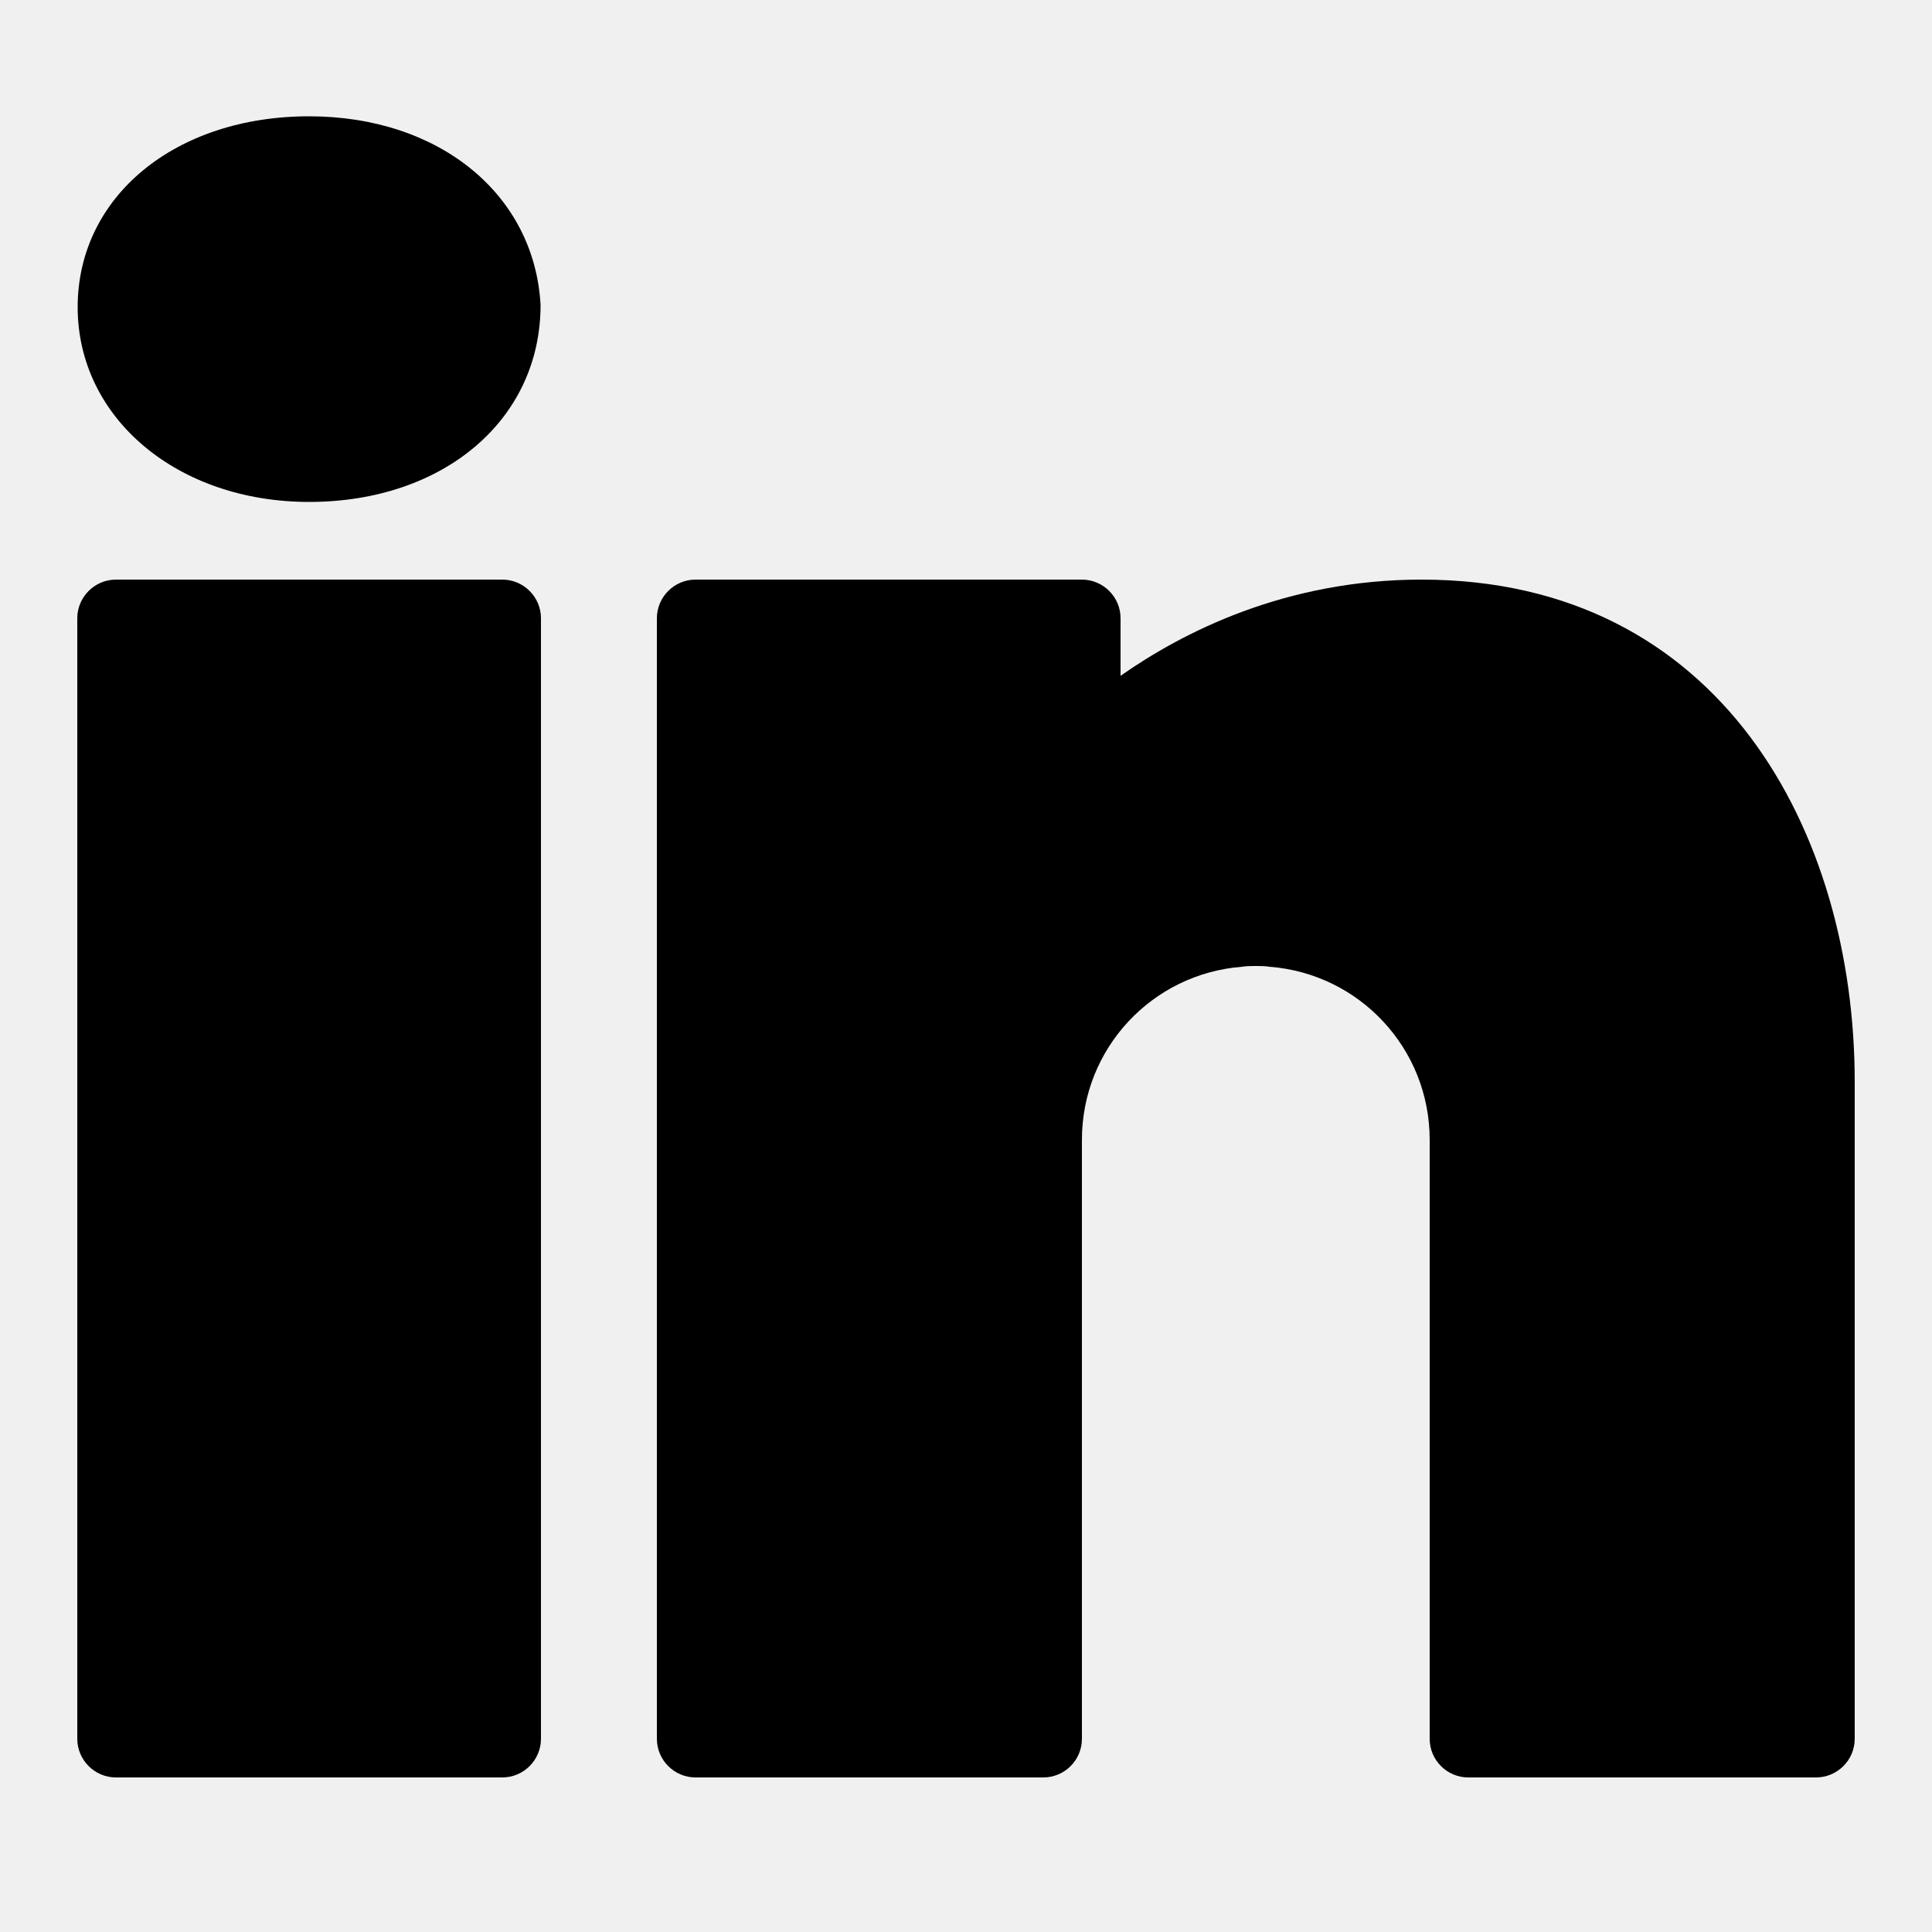
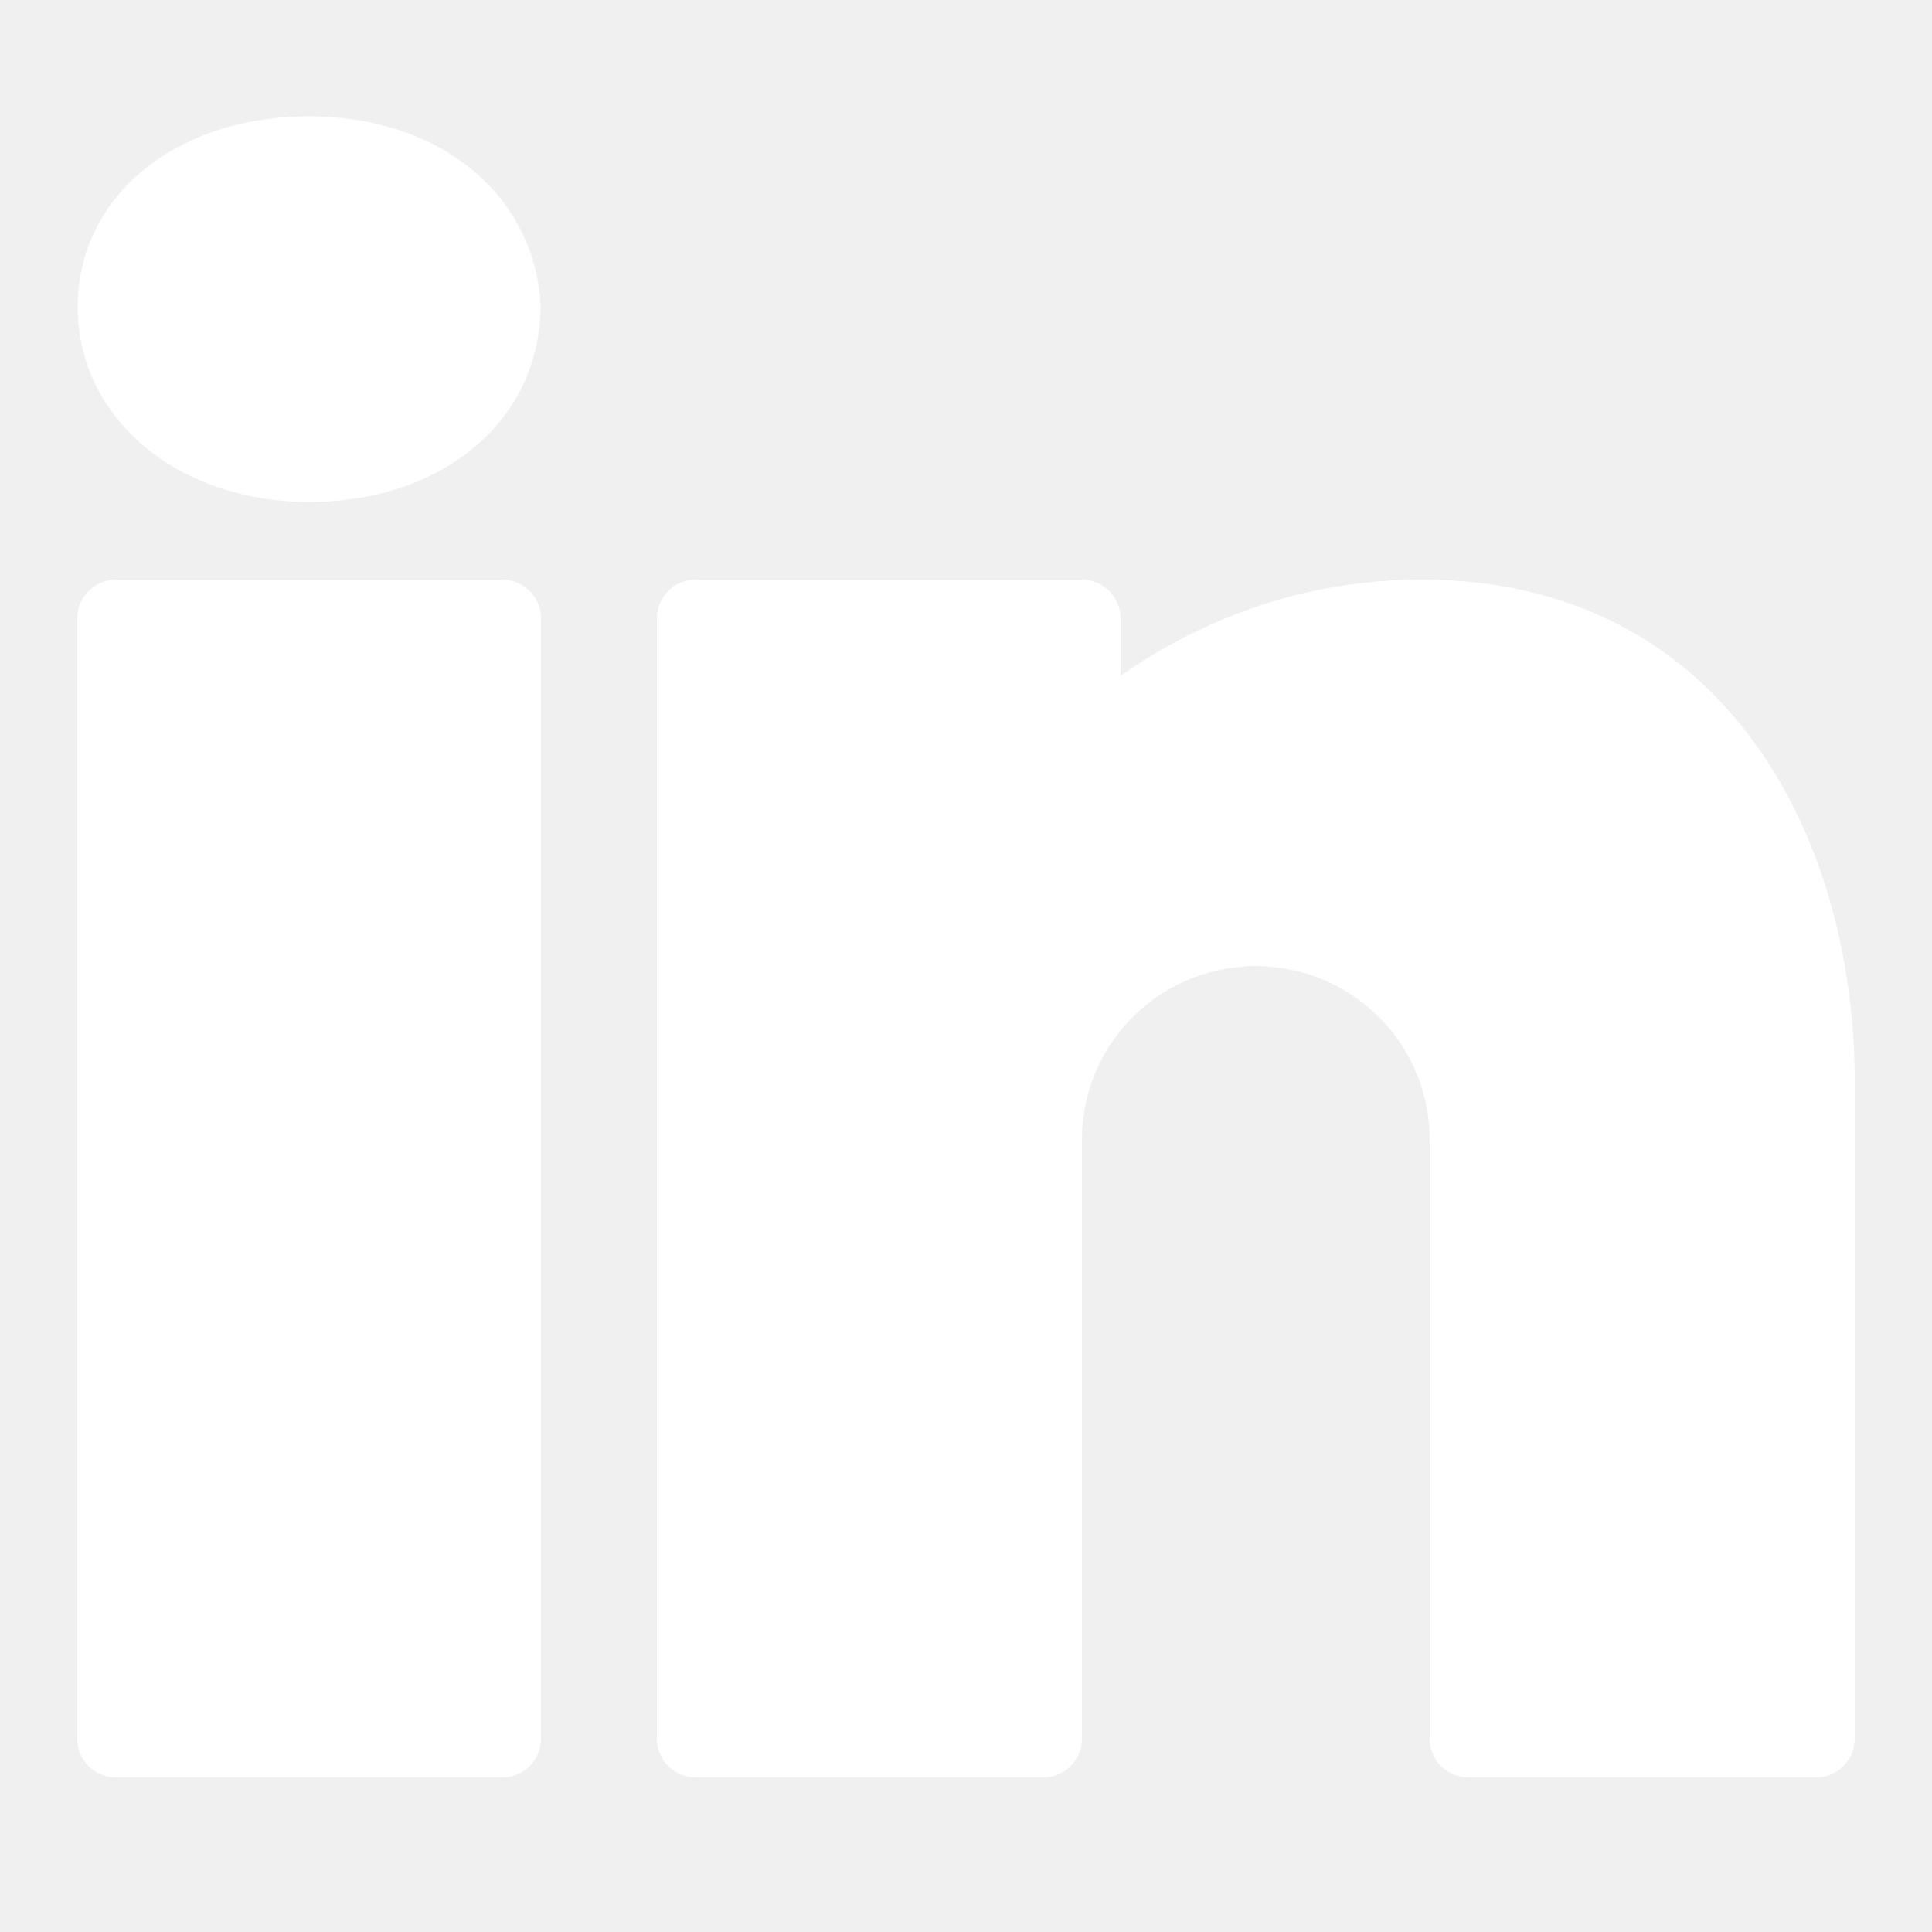
- <svg xmlns="http://www.w3.org/2000/svg" viewBox="0 0 50 50" width="50px" height="50px">
+ <svg xmlns="http://www.w3.org/2000/svg" fill="white" viewBox="0 0 50 50" width="50px" height="50px">
  <path d="M 8 3.01 C 4.53 3.01 2.01 5.089 2.01 7.949 C 2.01 10.819 4.59 12.99 8 12.99 C 11.47 12.99 13.99 10.871 13.99 7.891 C 13.83 5.021 11.36 3.01 8 3.01 z M 3 15 C 2.45 15 2 15.45 2 16 L 2 45 C 2 45.55 2.45 46 3 46 L 13 46 C 13.55 46 14 45.55 14 45 L 14 16 C 14 15.45 13.55 15 13 15 L 3 15 z M 18 15 C 17.45 15 17 15.45 17 16 L 17 45 C 17 45.55 17.45 46 18 46 L 27 46 C 27.552 46 28 45.552 28 45 L 28 30 L 28 29.75 L 28 29.5 C 28 27.13 29.821 25.2 32.141 25.02 C 32.261 25 32.38 25 32.5 25 C 32.62 25 32.739 25 32.859 25.02 C 35.179 25.2 37 27.13 37 29.5 L 37 45 C 37 45.552 37.448 46 38 46 L 47 46 C 47.55 46 48 45.55 48 45 L 48 28 C 48 21.53 44.529 15 36.789 15 C 33.269 15 30.61 16.36 29 17.49 L 29 16 C 29 15.45 28.55 15 28 15 L 18 15 z" />
</svg>
